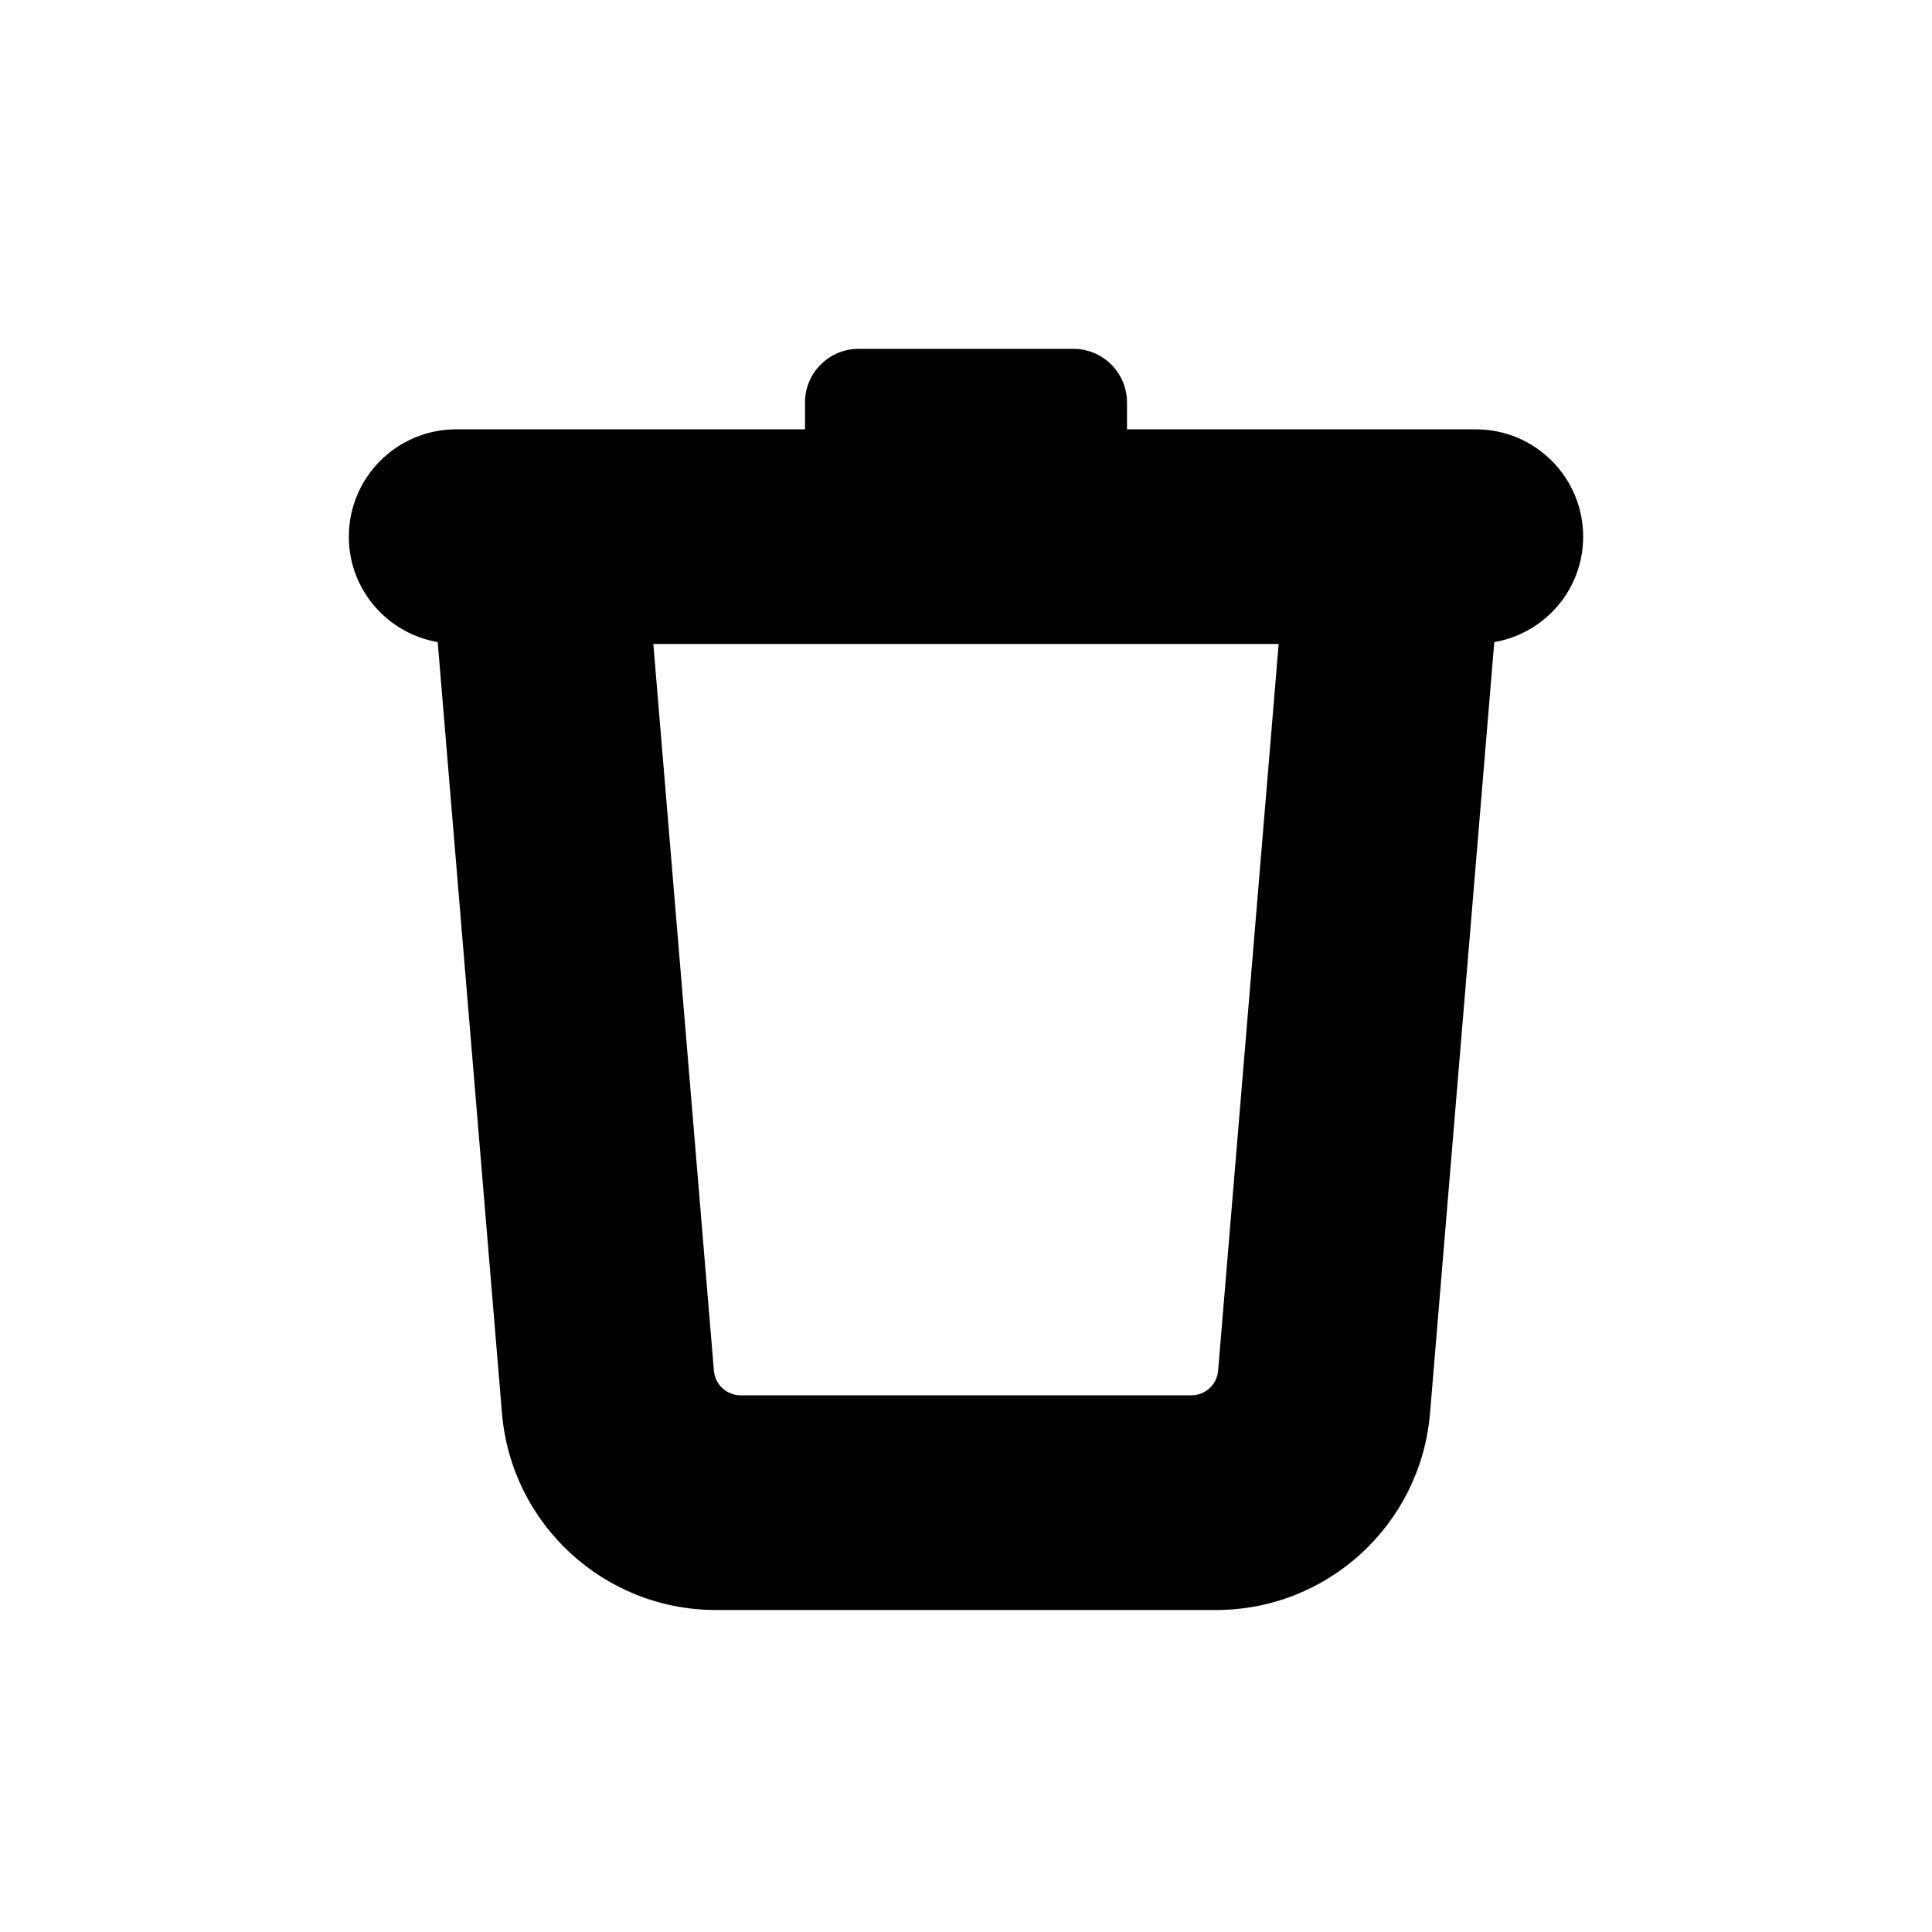
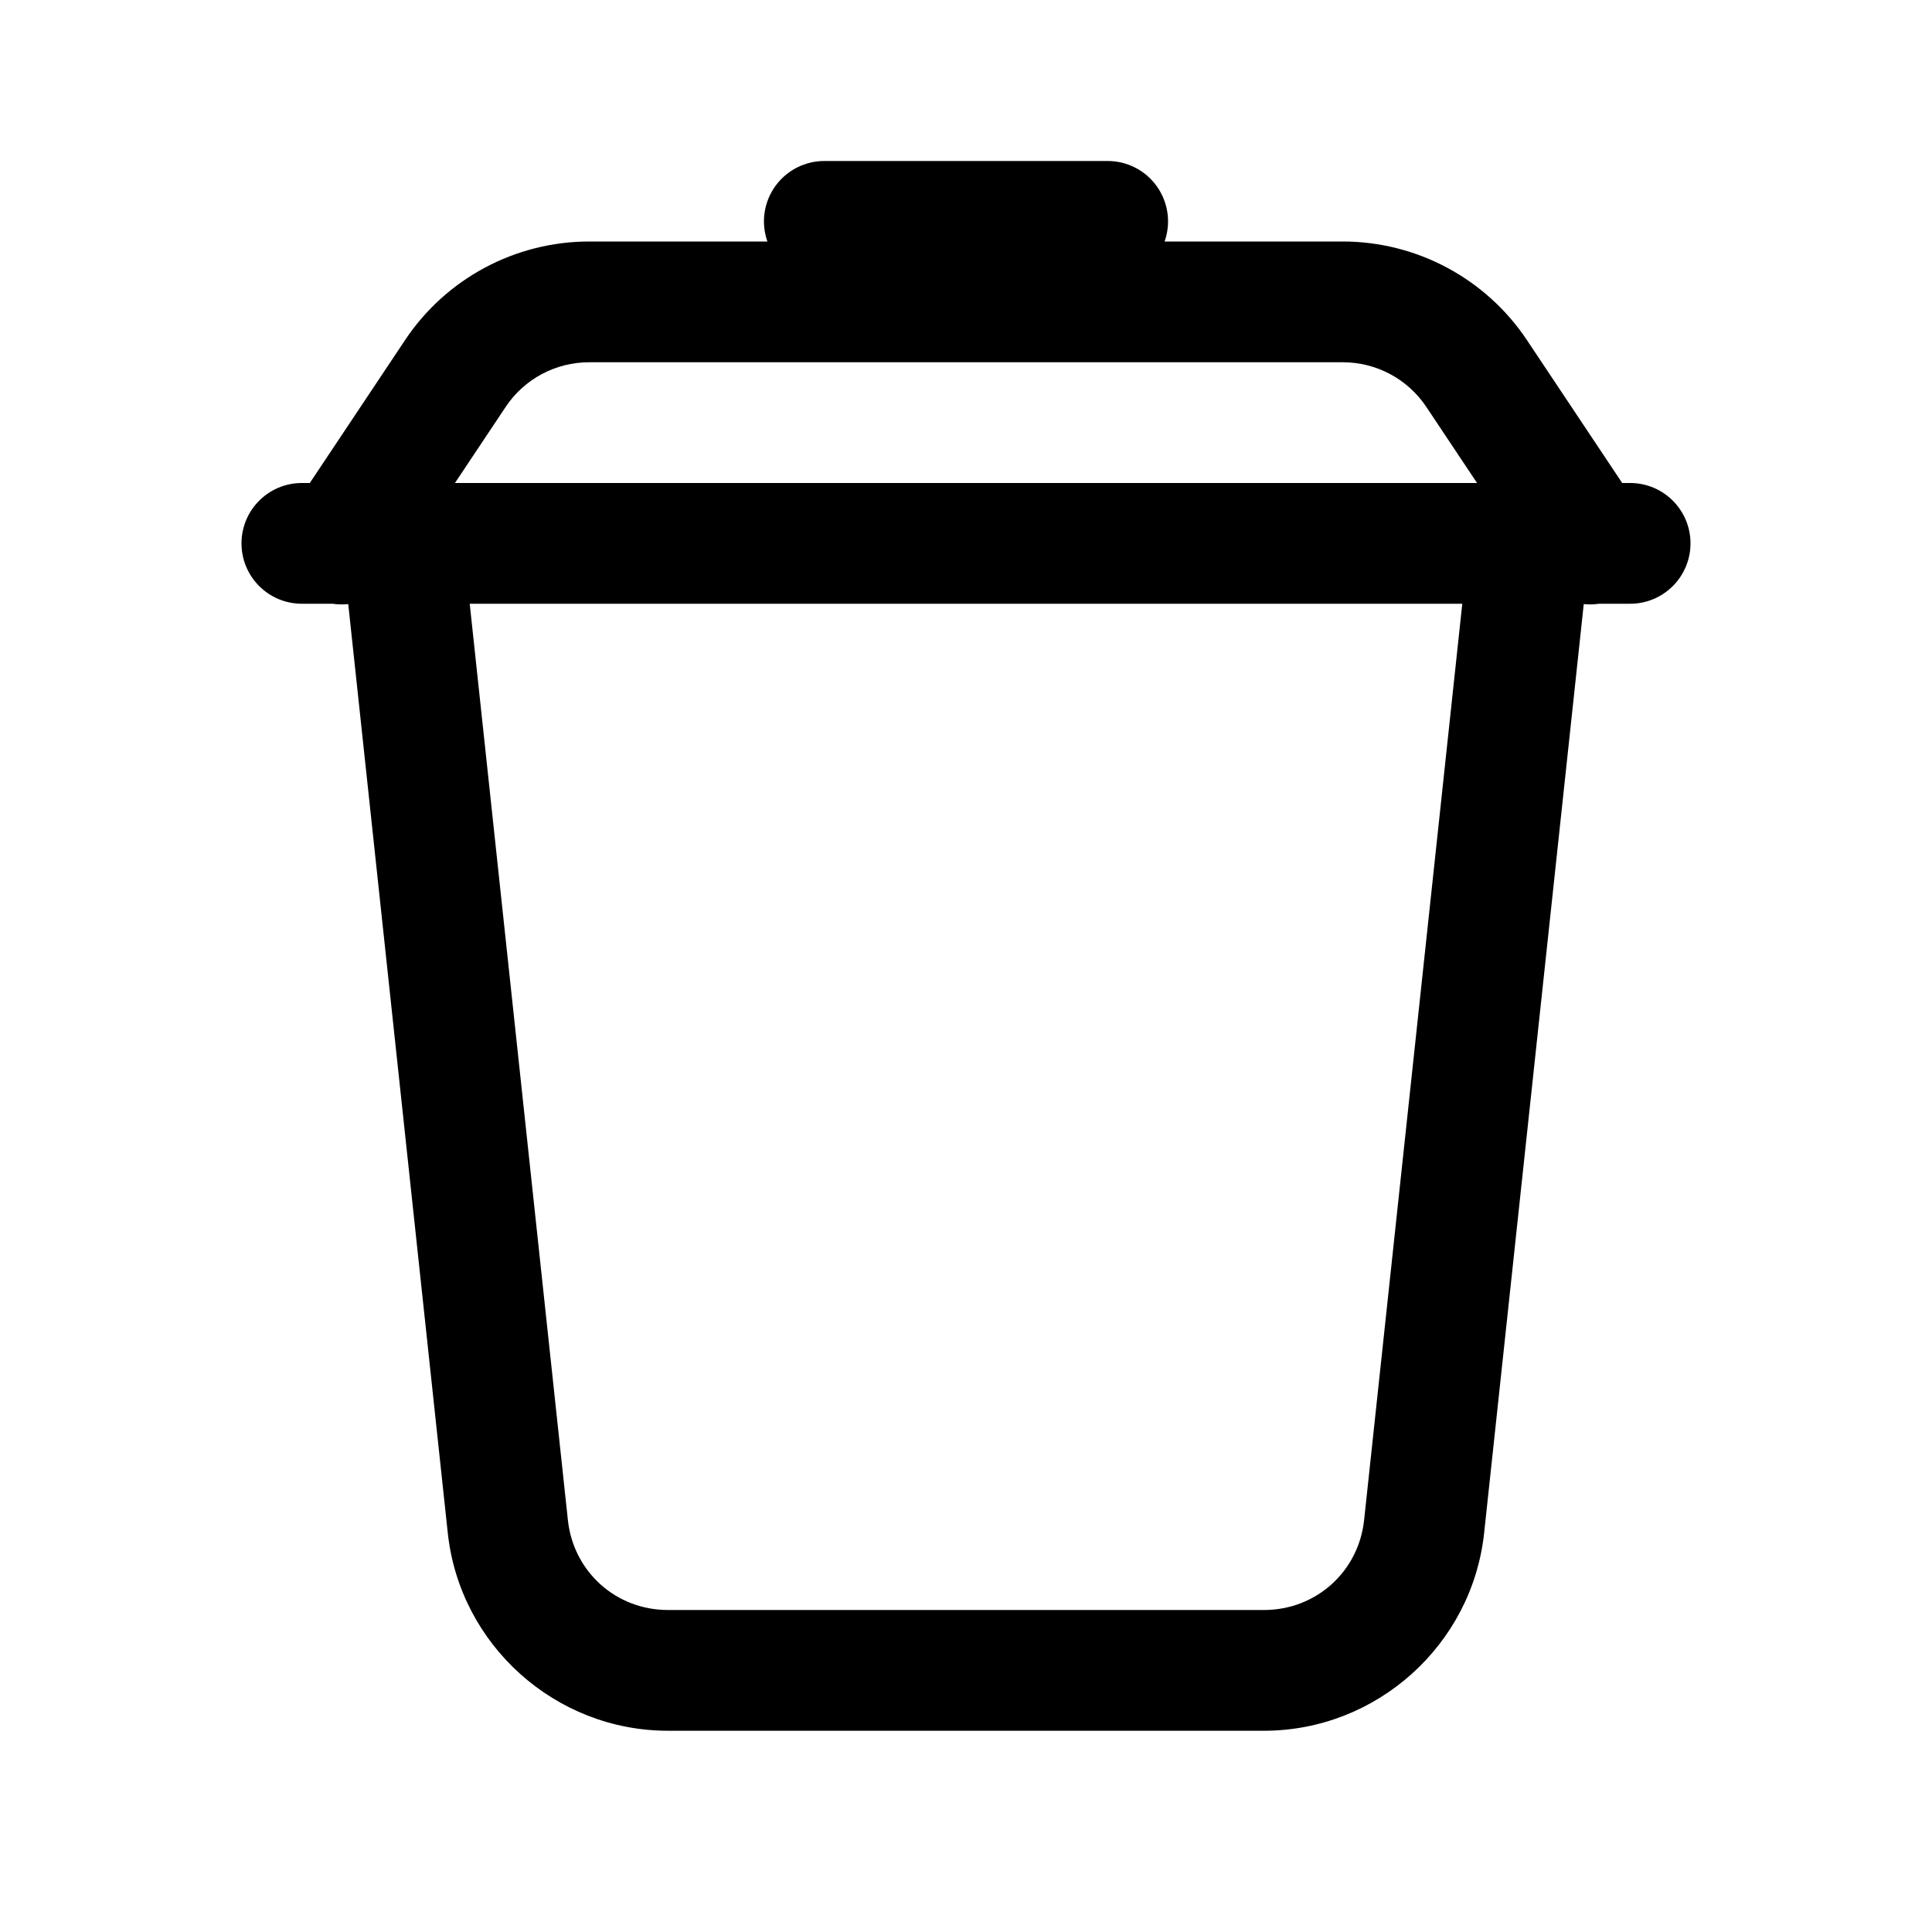
- <svg xmlns="http://www.w3.org/2000/svg" viewBox="0 0 72 72" width="64px" height="64px">
-   <path d="M 32 13 C 30.895 13 30 13.895 30 15 L 30 16 L 17 16 C 14.791 16 13 17.791 13 20 C 13 21.974 14.432 23.603 16.312 23.93 L 18.707 52.664 C 19.053 56.811 22.521 60 26.682 60 L 45.318 60 C 49.479 60 52.946 56.811 53.293 52.664 L 55.688 23.93 C 57.568 23.603 59 21.974 59 20 C 59 17.791 57.209 16 55 16 L 42 16 L 42 15 C 42 13.895 41.105 13 40 13 L 32 13 z M 24.348 24 L 47.652 24 L 45.396 51.082 C 45.352 51.6 44.918 52 44.398 52 L 27.602 52 C 27.082 52 26.647 51.6 26.605 51.082 L 24.348 24 z" />
+ <svg xmlns="http://www.w3.org/2000/svg" viewBox="0 0 48 48" width="48px" height="48px">
+   <path d="M 20.5 4 A 1.5 1.5 0 0 0 19.066 6 L 14.641 6 C 12.803 6 11.083 6.919 10.064 8.449 L 7.697 12 L 7.5 12 A 1.5 1.5 0 1 0 7.5 15 L 8.264 15 A 1.5 1.5 0 0 0 8.652 15.008 L 11.125 38.086 C 11.423 40.868 13.796 43 16.594 43 L 31.404 43 C 34.202 43 36.575 40.868 36.873 38.086 L 39.348 15.008 A 1.5 1.5 0 0 0 39.729 15 L 40.5 15 A 1.5 1.5 0 1 0 40.5 12 L 40.303 12 L 37.936 8.449 C 36.916 6.92 35.196 6 33.359 6 L 28.934 6 A 1.5 1.5 0 0 0 27.5 4 L 20.5 4 z M 14.641 9 L 33.359 9 C 34.197 9 34.975 9.416 35.439 10.113 L 36.697 12 L 11.303 12 L 12.561 10.113 A 1.5 1.5 0 0 0 12.562 10.111 C 13.026 9.415 13.802 9 14.641 9 z M 11.67 15 L 36.33 15 L 33.891 37.766 C 33.753 39.049 32.694 40 31.404 40 L 16.594 40 C 15.304 40 14.247 39.049 14.109 37.766 L 11.67 15 z" />
</svg>
